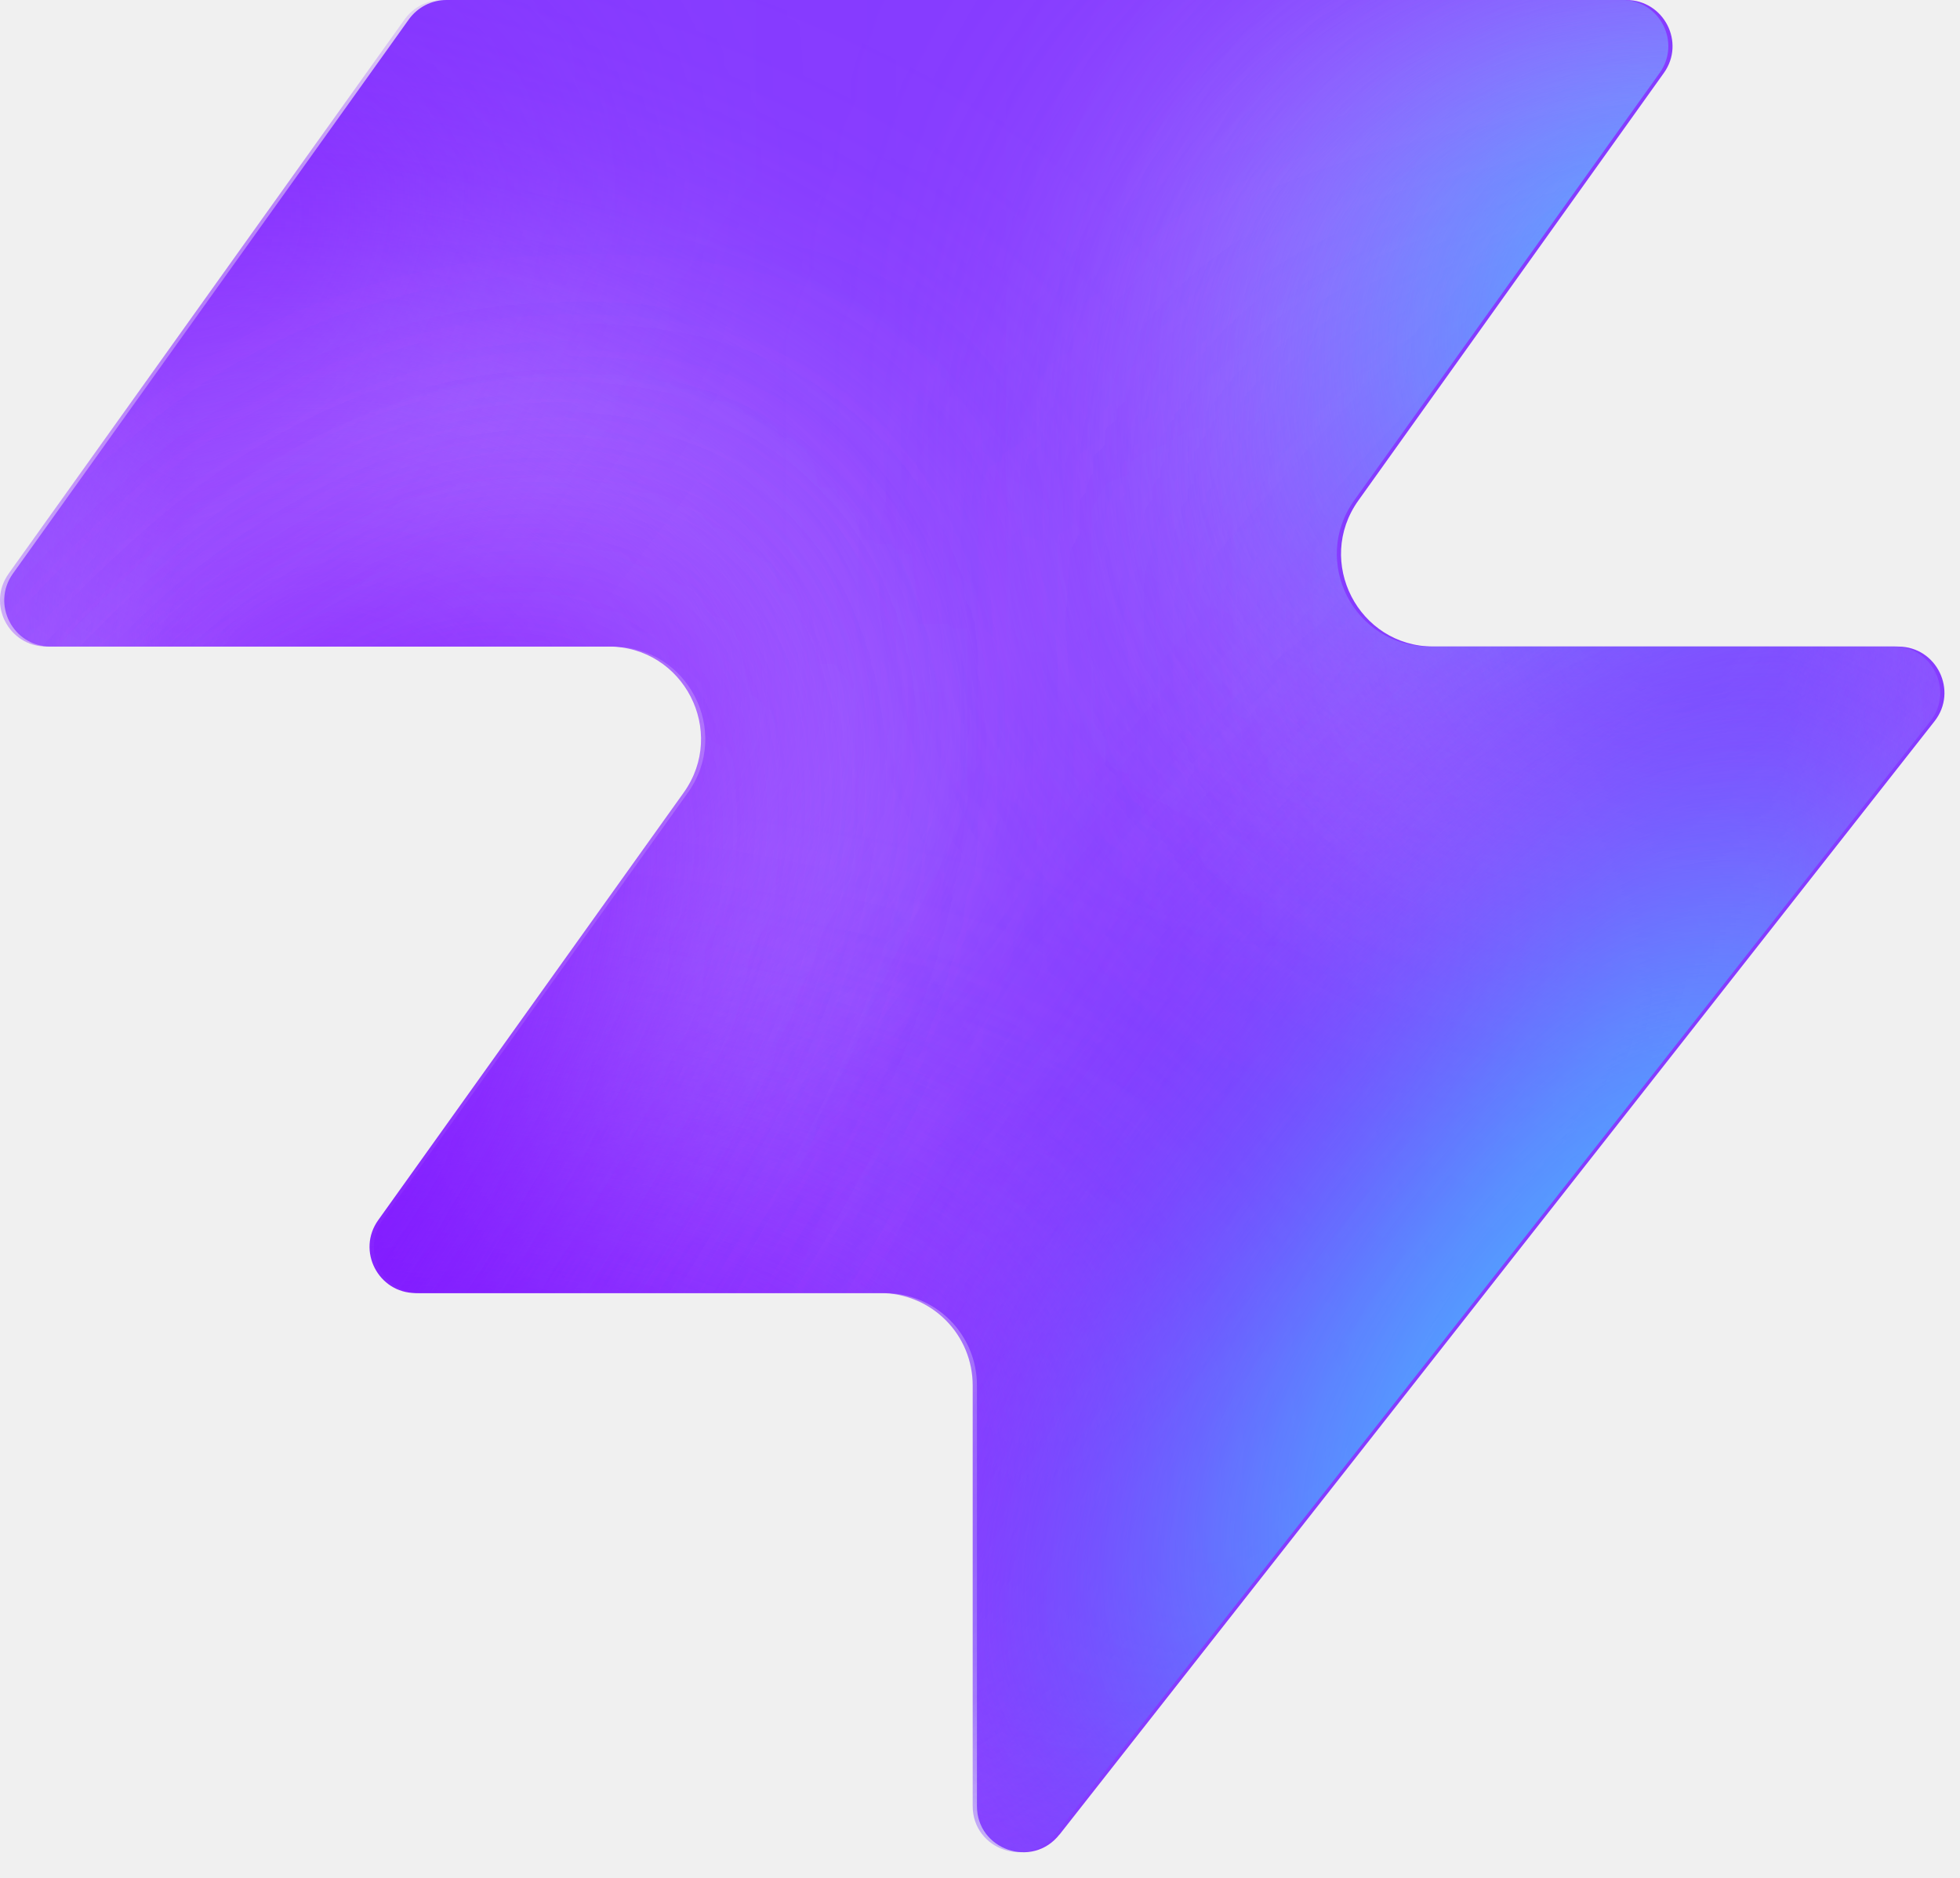
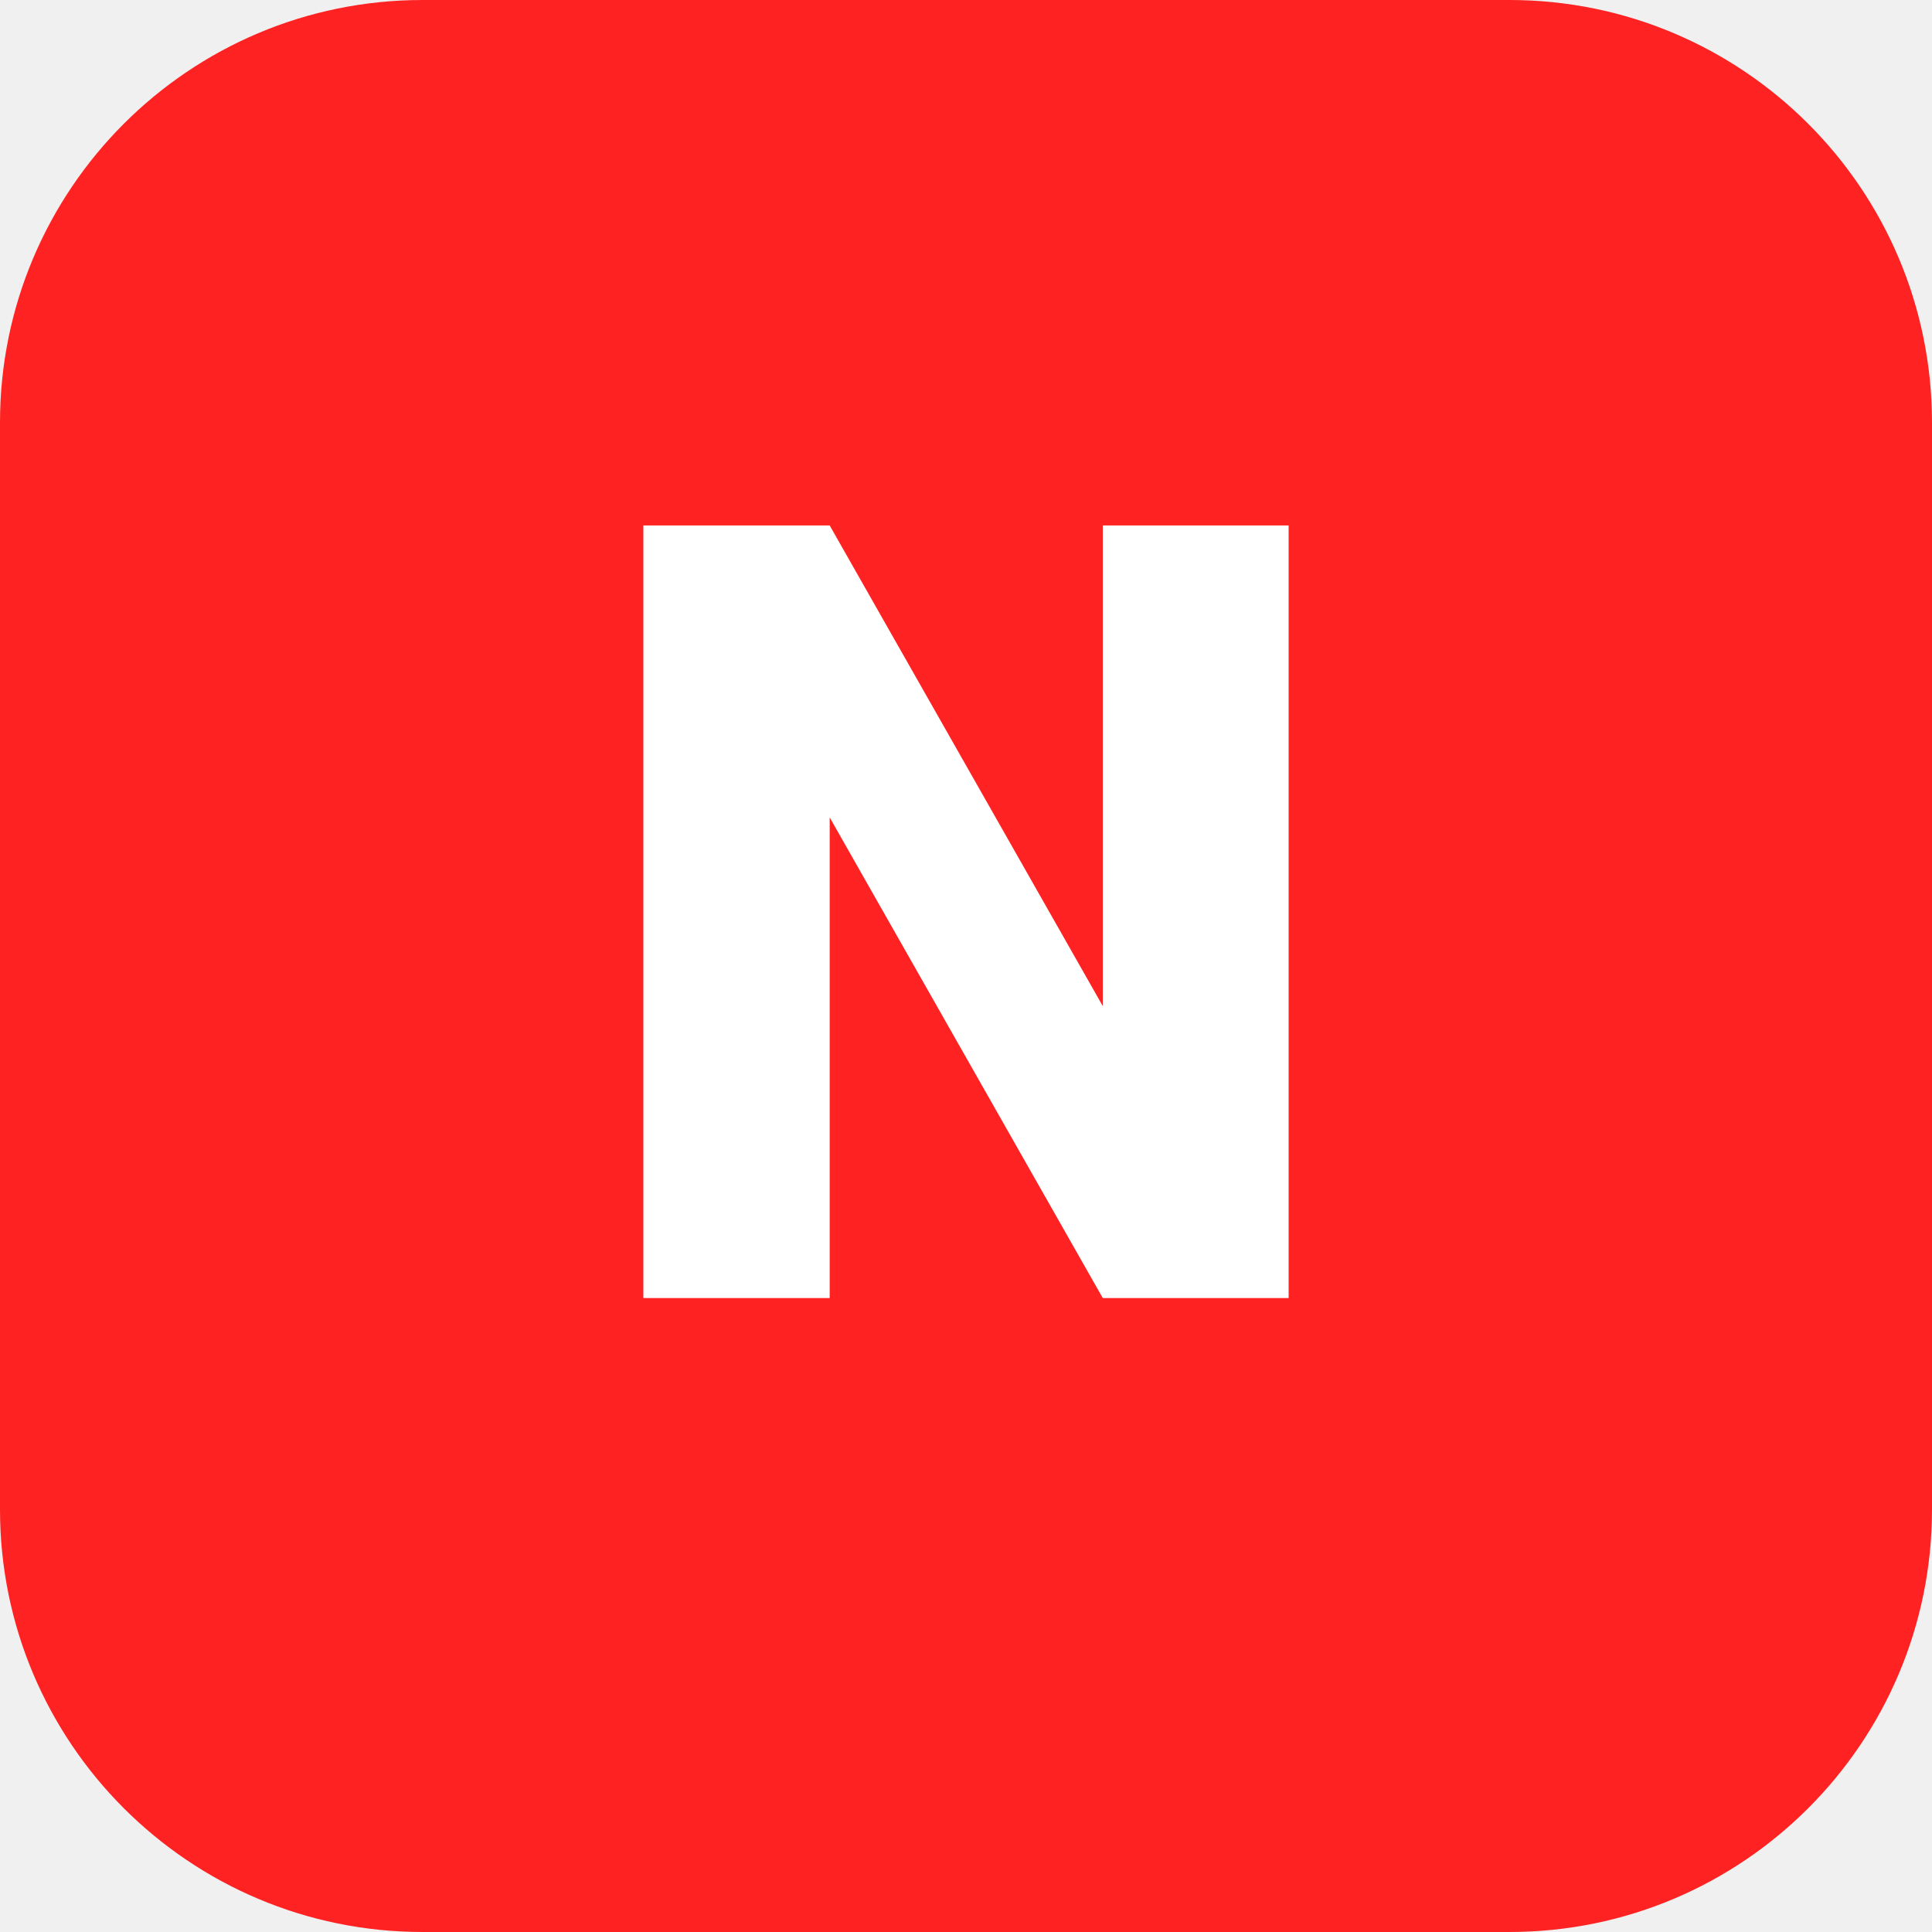
- <svg xmlns="http://www.w3.org/2000/svg" width="48" height="46" fill="none" viewBox="0 0 48 46">
-   <path fill="#863bff" d="M25.946 44.938c-.664.845-2.021.375-2.021-.698V33.937a2.26 2.26 0 0 0-2.262-2.262H10.287c-.92 0-1.456-1.04-.92-1.788l7.48-10.471c1.07-1.497 0-3.578-1.842-3.578H1.237c-.92 0-1.456-1.04-.92-1.788L10.013.474c.214-.297.556-.474.92-.474h28.894c.92 0 1.456 1.04.92 1.788l-7.48 10.471c-1.07 1.498 0 3.579 1.842 3.579h11.377c.943 0 1.473 1.088.89 1.83L25.947 44.94z" style="fill:#863bff;fill:color(display-p3 .525 .23 1);fill-opacity:1" />
-   <mask id="a" width="48" height="46" x="0" y="0" maskUnits="userSpaceOnUse" style="mask-type:alpha">
-     <path fill="#000" d="M25.842 44.938c-.664.844-2.021.375-2.021-.698V33.937a2.26 2.26 0 0 0-2.262-2.262H10.183c-.92 0-1.456-1.04-.92-1.788l7.48-10.471c1.07-1.498 0-3.579-1.842-3.579H1.133c-.92 0-1.456-1.04-.92-1.787L9.91.473c.214-.297.556-.474.92-.474h28.894c.92 0 1.456 1.04.92 1.788l-7.48 10.471c-1.07 1.498 0 3.578 1.842 3.578h11.377c.943 0 1.473 1.088.89 1.832L25.843 44.94z" style="fill:#000;fill-opacity:1" />
-   </mask>
-   <g mask="url(#a)">
-     <g filter="url(#b)">
-       <ellipse cx="5.508" cy="14.704" fill="#ede6ff" rx="5.508" ry="14.704" style="fill:#ede6ff;fill:color(display-p3 .927 .903 1);fill-opacity:1" transform="matrix(.00324 1 1 -.00324 -4.47 31.516)" />
-     </g>
-     <g filter="url(#c)">
-       <ellipse cx="10.399" cy="29.851" fill="#ede6ff" rx="10.399" ry="29.851" style="fill:#ede6ff;fill:color(display-p3 .927 .903 1);fill-opacity:1" transform="matrix(.00324 1 1 -.00324 -39.328 7.883)" />
-     </g>
-     <g filter="url(#d)">
-       <ellipse cx="5.508" cy="30.487" fill="#7e14ff" rx="5.508" ry="30.487" style="fill:#7e14ff;fill:color(display-p3 .492 .077 1);fill-opacity:1" transform="rotate(89.814 -25.913 -14.639)scale(1 -1)" />
-     </g>
-     <g filter="url(#e)">
-       <ellipse cx="5.508" cy="30.599" fill="#7e14ff" rx="5.508" ry="30.599" style="fill:#7e14ff;fill:color(display-p3 .492 .077 1);fill-opacity:1" transform="rotate(89.814 -32.644 -3.334)scale(1 -1)" />
-     </g>
-     <g filter="url(#f)">
-       <ellipse cx="5.508" cy="30.599" fill="#7e14ff" rx="5.508" ry="30.599" style="fill:#7e14ff;fill:color(display-p3 .492 .077 1);fill-opacity:1" transform="matrix(.00324 1 1 -.00324 -34.34 30.47)" />
-     </g>
-     <g filter="url(#g)">
-       <ellipse cx="14.072" cy="22.078" fill="#ede6ff" rx="14.072" ry="22.078" style="fill:#ede6ff;fill:color(display-p3 .927 .903 1);fill-opacity:1" transform="rotate(93.35 24.506 48.493)scale(-1 1)" />
-     </g>
-     <g filter="url(#h)">
-       <ellipse cx="3.47" cy="21.501" fill="#7e14ff" rx="3.47" ry="21.501" style="fill:#7e14ff;fill:color(display-p3 .492 .077 1);fill-opacity:1" transform="rotate(89.009 28.708 47.59)scale(-1 1)" />
-     </g>
-     <g filter="url(#i)">
-       <ellipse cx="3.47" cy="21.501" fill="#7e14ff" rx="3.47" ry="21.501" style="fill:#7e14ff;fill:color(display-p3 .492 .077 1);fill-opacity:1" transform="rotate(89.009 28.708 47.59)scale(-1 1)" />
-     </g>
-     <g filter="url(#j)">
-       <ellipse cx=".387" cy="8.972" fill="#7e14ff" rx="4.407" ry="29.108" style="fill:#7e14ff;fill:color(display-p3 .492 .077 1);fill-opacity:1" transform="rotate(39.51 .387 8.972)" />
-     </g>
-     <g filter="url(#k)">
-       <ellipse cx="47.523" cy="-6.092" fill="#7e14ff" rx="4.407" ry="29.108" style="fill:#7e14ff;fill:color(display-p3 .492 .077 1);fill-opacity:1" transform="rotate(37.892 47.523 -6.092)" />
-     </g>
-     <g filter="url(#l)">
-       <ellipse cx="41.412" cy="6.333" fill="#47bfff" rx="5.971" ry="9.665" style="fill:#47bfff;fill:color(display-p3 .28 .748 1);fill-opacity:1" transform="rotate(37.892 41.412 6.333)" />
-     </g>
-     <g filter="url(#m)">
-       <ellipse cx="-1.879" cy="38.332" fill="#7e14ff" rx="4.407" ry="29.108" style="fill:#7e14ff;fill:color(display-p3 .492 .077 1);fill-opacity:1" transform="rotate(37.892 -1.88 38.332)" />
-     </g>
-     <g filter="url(#n)">
-       <ellipse cx="-1.879" cy="38.332" fill="#7e14ff" rx="4.407" ry="29.108" style="fill:#7e14ff;fill:color(display-p3 .492 .077 1);fill-opacity:1" transform="rotate(37.892 -1.88 38.332)" />
-     </g>
-     <g filter="url(#o)">
-       <ellipse cx="35.651" cy="29.907" fill="#7e14ff" rx="4.407" ry="29.108" style="fill:#7e14ff;fill:color(display-p3 .492 .077 1);fill-opacity:1" transform="rotate(37.892 35.651 29.907)" />
-     </g>
-     <g filter="url(#p)">
-       <ellipse cx="38.418" cy="32.4" fill="#47bfff" rx="5.971" ry="15.297" style="fill:#47bfff;fill:color(display-p3 .28 .748 1);fill-opacity:1" transform="rotate(37.892 38.418 32.4)" />
-     </g>
-   </g>
-   <defs>
-     <filter id="b" width="60.045" height="41.654" x="-19.77" y="16.149" color-interpolation-filters="sRGB" filterUnits="userSpaceOnUse">
-       <feFlood flood-opacity="0" result="BackgroundImageFix" />
-       <feBlend in="SourceGraphic" in2="BackgroundImageFix" result="shape" />
-       <feGaussianBlur result="effect1_foregroundBlur_2002_17158" stdDeviation="7.659" />
-     </filter>
-     <filter id="c" width="90.34" height="51.437" x="-54.613" y="-7.533" color-interpolation-filters="sRGB" filterUnits="userSpaceOnUse">
-       <feFlood flood-opacity="0" result="BackgroundImageFix" />
-       <feBlend in="SourceGraphic" in2="BackgroundImageFix" result="shape" />
-       <feGaussianBlur result="effect1_foregroundBlur_2002_17158" stdDeviation="7.659" />
-     </filter>
-     <filter id="d" width="79.355" height="29.4" x="-49.64" y="2.03" color-interpolation-filters="sRGB" filterUnits="userSpaceOnUse">
-       <feFlood flood-opacity="0" result="BackgroundImageFix" />
-       <feBlend in="SourceGraphic" in2="BackgroundImageFix" result="shape" />
-       <feGaussianBlur result="effect1_foregroundBlur_2002_17158" stdDeviation="4.596" />
-     </filter>
-     <filter id="e" width="79.579" height="29.4" x="-45.045" y="20.029" color-interpolation-filters="sRGB" filterUnits="userSpaceOnUse">
-       <feFlood flood-opacity="0" result="BackgroundImageFix" />
-       <feBlend in="SourceGraphic" in2="BackgroundImageFix" result="shape" />
-       <feGaussianBlur result="effect1_foregroundBlur_2002_17158" stdDeviation="4.596" />
-     </filter>
-     <filter id="f" width="79.579" height="29.4" x="-43.513" y="21.178" color-interpolation-filters="sRGB" filterUnits="userSpaceOnUse">
-       <feFlood flood-opacity="0" result="BackgroundImageFix" />
-       <feBlend in="SourceGraphic" in2="BackgroundImageFix" result="shape" />
-       <feGaussianBlur result="effect1_foregroundBlur_2002_17158" stdDeviation="4.596" />
-     </filter>
-     <filter id="g" width="74.749" height="58.852" x="15.756" y="-17.901" color-interpolation-filters="sRGB" filterUnits="userSpaceOnUse">
-       <feFlood flood-opacity="0" result="BackgroundImageFix" />
-       <feBlend in="SourceGraphic" in2="BackgroundImageFix" result="shape" />
-       <feGaussianBlur result="effect1_foregroundBlur_2002_17158" stdDeviation="7.659" />
-     </filter>
-     <filter id="h" width="61.377" height="25.362" x="23.548" y="2.284" color-interpolation-filters="sRGB" filterUnits="userSpaceOnUse">
-       <feFlood flood-opacity="0" result="BackgroundImageFix" />
-       <feBlend in="SourceGraphic" in2="BackgroundImageFix" result="shape" />
-       <feGaussianBlur result="effect1_foregroundBlur_2002_17158" stdDeviation="4.596" />
-     </filter>
-     <filter id="i" width="61.377" height="25.362" x="23.548" y="2.284" color-interpolation-filters="sRGB" filterUnits="userSpaceOnUse">
-       <feFlood flood-opacity="0" result="BackgroundImageFix" />
-       <feBlend in="SourceGraphic" in2="BackgroundImageFix" result="shape" />
-       <feGaussianBlur result="effect1_foregroundBlur_2002_17158" stdDeviation="4.596" />
-     </filter>
-     <filter id="j" width="56.045" height="63.649" x="-27.636" y="-22.853" color-interpolation-filters="sRGB" filterUnits="userSpaceOnUse">
-       <feFlood flood-opacity="0" result="BackgroundImageFix" />
-       <feBlend in="SourceGraphic" in2="BackgroundImageFix" result="shape" />
-       <feGaussianBlur result="effect1_foregroundBlur_2002_17158" stdDeviation="4.596" />
-     </filter>
-     <filter id="k" width="54.814" height="64.646" x="20.116" y="-38.415" color-interpolation-filters="sRGB" filterUnits="userSpaceOnUse">
-       <feFlood flood-opacity="0" result="BackgroundImageFix" />
-       <feBlend in="SourceGraphic" in2="BackgroundImageFix" result="shape" />
-       <feGaussianBlur result="effect1_foregroundBlur_2002_17158" stdDeviation="4.596" />
-     </filter>
-     <filter id="l" width="33.541" height="35.313" x="24.641" y="-11.323" color-interpolation-filters="sRGB" filterUnits="userSpaceOnUse">
-       <feFlood flood-opacity="0" result="BackgroundImageFix" />
-       <feBlend in="SourceGraphic" in2="BackgroundImageFix" result="shape" />
-       <feGaussianBlur result="effect1_foregroundBlur_2002_17158" stdDeviation="4.596" />
-     </filter>
-     <filter id="m" width="54.814" height="64.646" x="-29.286" y="6.009" color-interpolation-filters="sRGB" filterUnits="userSpaceOnUse">
-       <feFlood flood-opacity="0" result="BackgroundImageFix" />
-       <feBlend in="SourceGraphic" in2="BackgroundImageFix" result="shape" />
-       <feGaussianBlur result="effect1_foregroundBlur_2002_17158" stdDeviation="4.596" />
-     </filter>
-     <filter id="n" width="54.814" height="64.646" x="-29.286" y="6.009" color-interpolation-filters="sRGB" filterUnits="userSpaceOnUse">
-       <feFlood flood-opacity="0" result="BackgroundImageFix" />
-       <feBlend in="SourceGraphic" in2="BackgroundImageFix" result="shape" />
-       <feGaussianBlur result="effect1_foregroundBlur_2002_17158" stdDeviation="4.596" />
-     </filter>
-     <filter id="o" width="54.814" height="64.646" x="8.244" y="-2.416" color-interpolation-filters="sRGB" filterUnits="userSpaceOnUse">
-       <feFlood flood-opacity="0" result="BackgroundImageFix" />
-       <feBlend in="SourceGraphic" in2="BackgroundImageFix" result="shape" />
-       <feGaussianBlur result="effect1_foregroundBlur_2002_17158" stdDeviation="4.596" />
-     </filter>
-     <filter id="p" width="39.409" height="43.623" x="18.713" y="10.588" color-interpolation-filters="sRGB" filterUnits="userSpaceOnUse">
-       <feFlood flood-opacity="0" result="BackgroundImageFix" />
-       <feBlend in="SourceGraphic" in2="BackgroundImageFix" result="shape" />
-       <feGaussianBlur result="effect1_foregroundBlur_2002_17158" stdDeviation="4.596" />
-     </filter>
-   </defs>
+ <svg xmlns="http://www.w3.org/2000/svg" viewBox="0 0 64 64" width="64" height="64">
+   <rect width="64" height="64" rx="14" fill="#ff2222" />
+   <text x="32" y="43" font-family="system-ui, -apple-system, BlinkMacSystemFont, 'Segoe UI', Roboto, 'Helvetica Neue', Arial, sans-serif" font-weight="900" font-size="36" fill="#ffffff" text-anchor="middle" letter-spacing="-1">N</text>
</svg>
